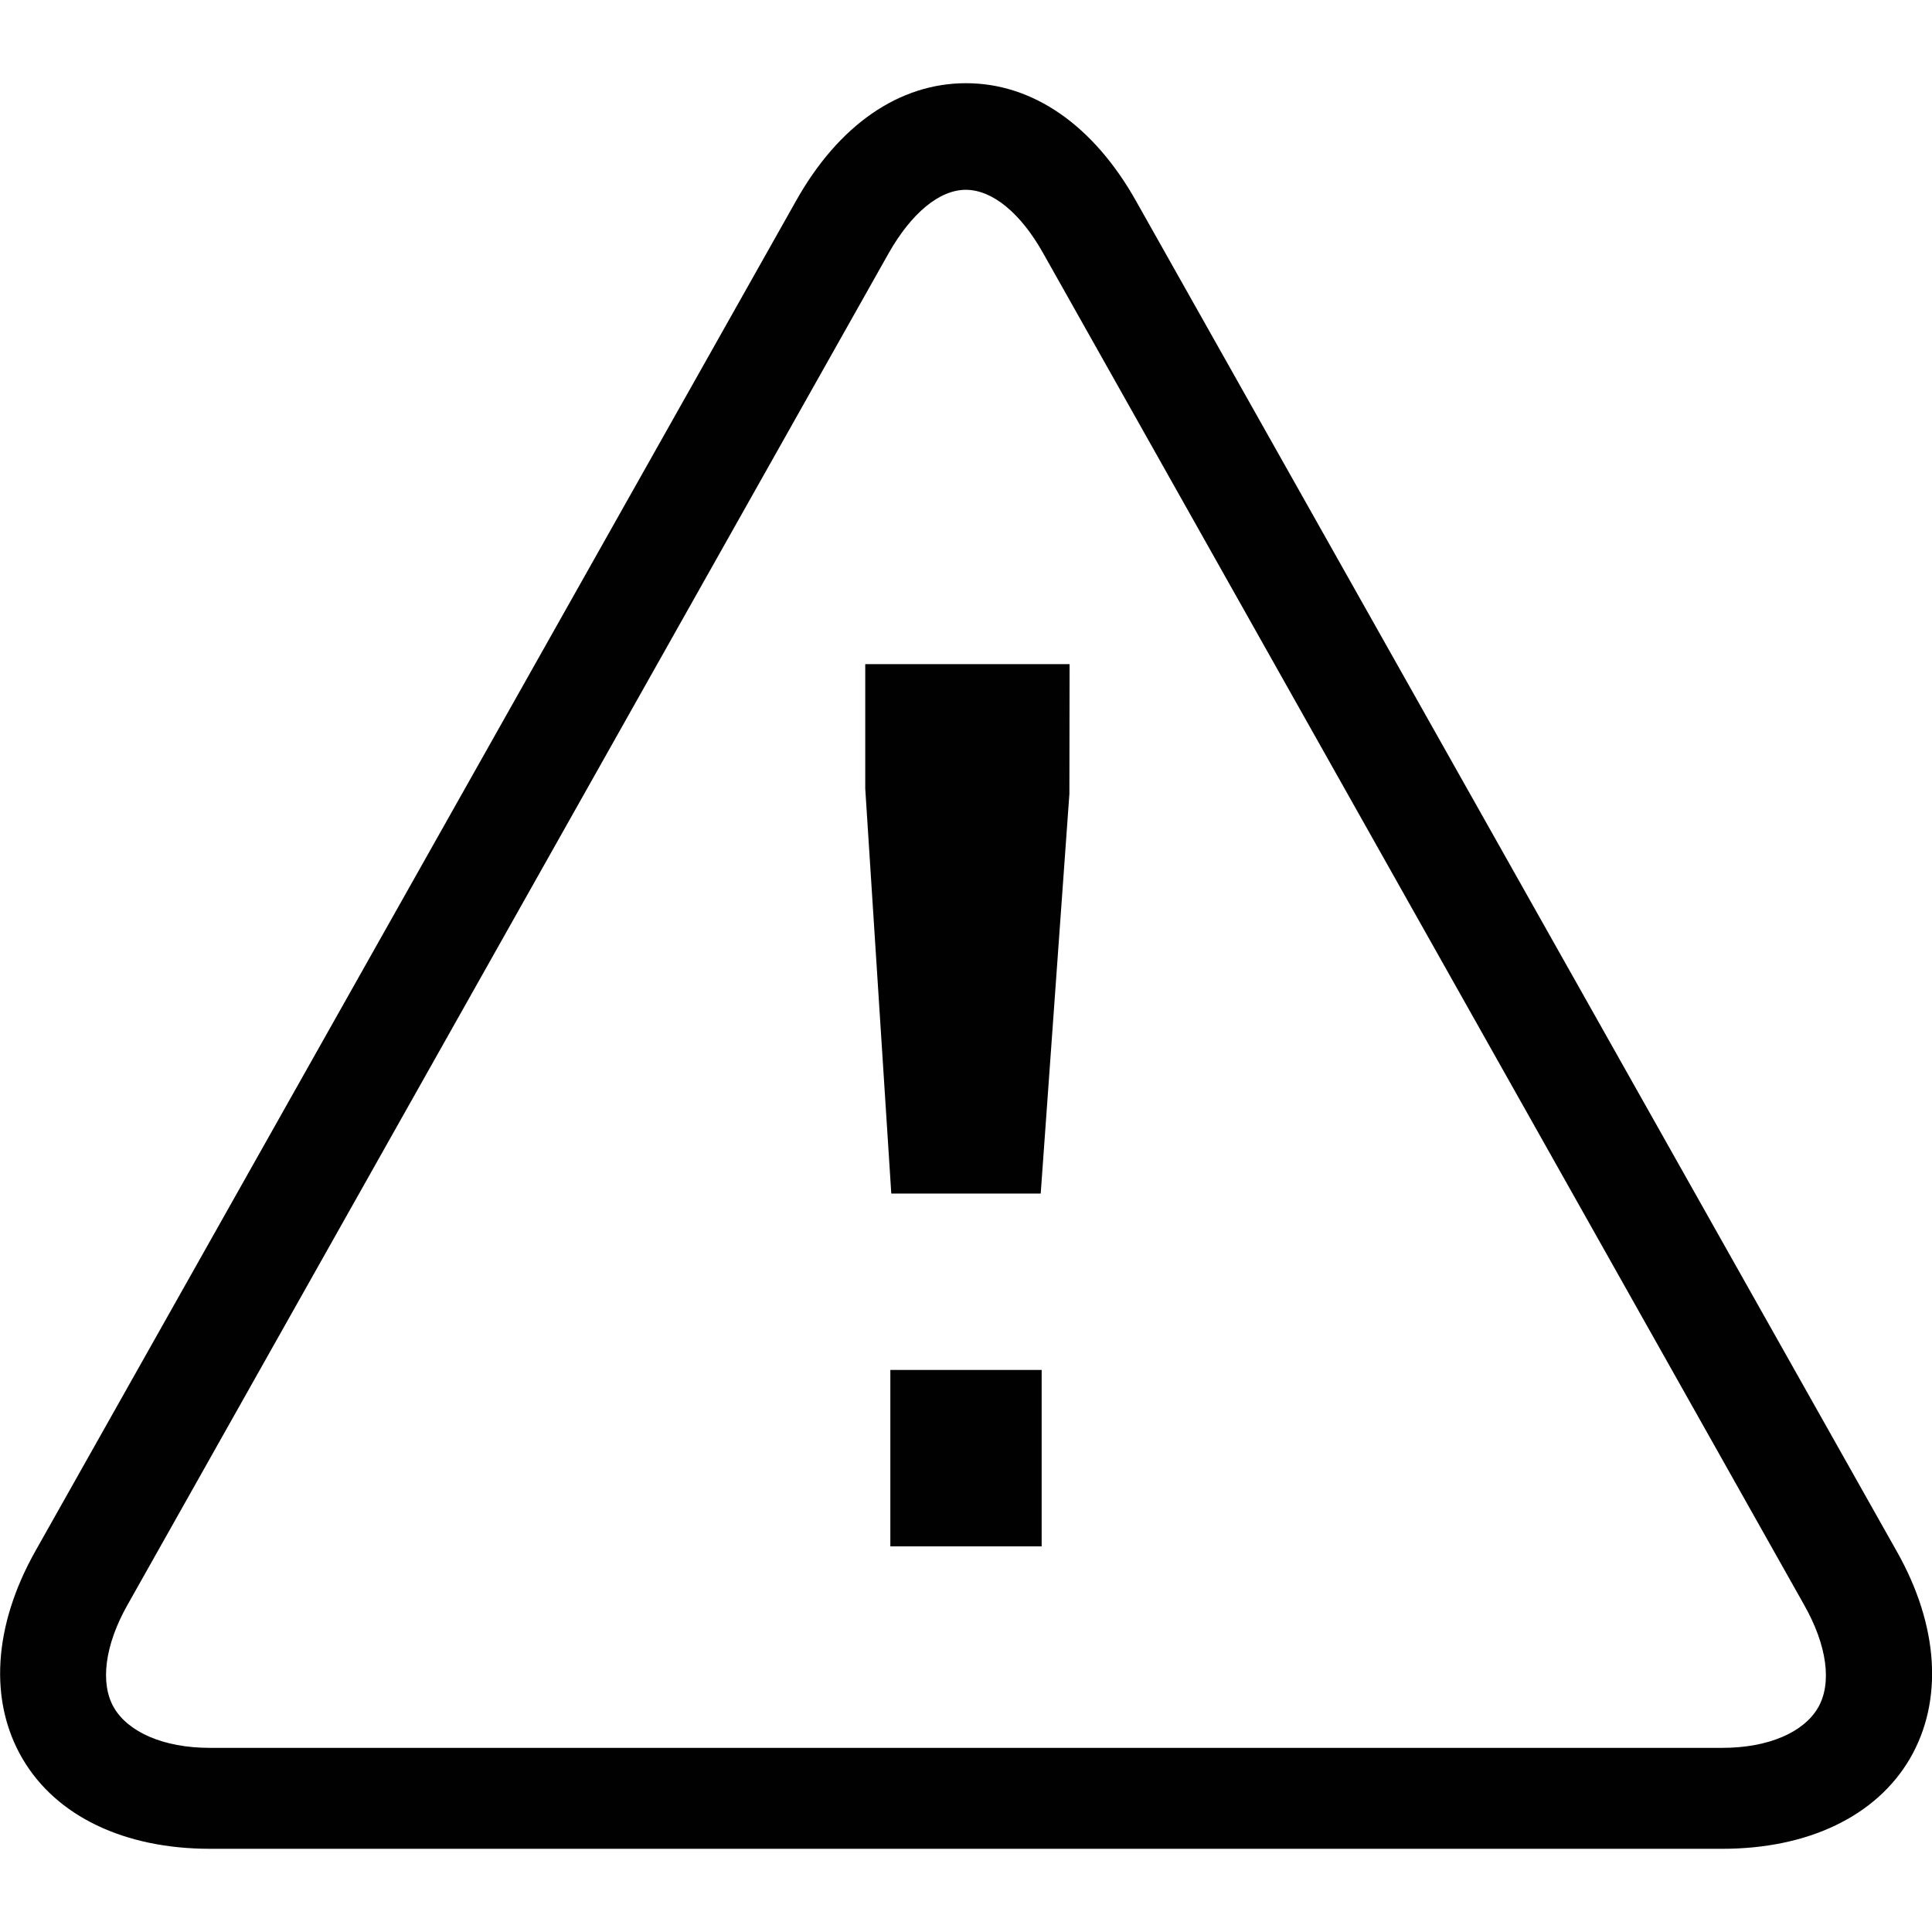
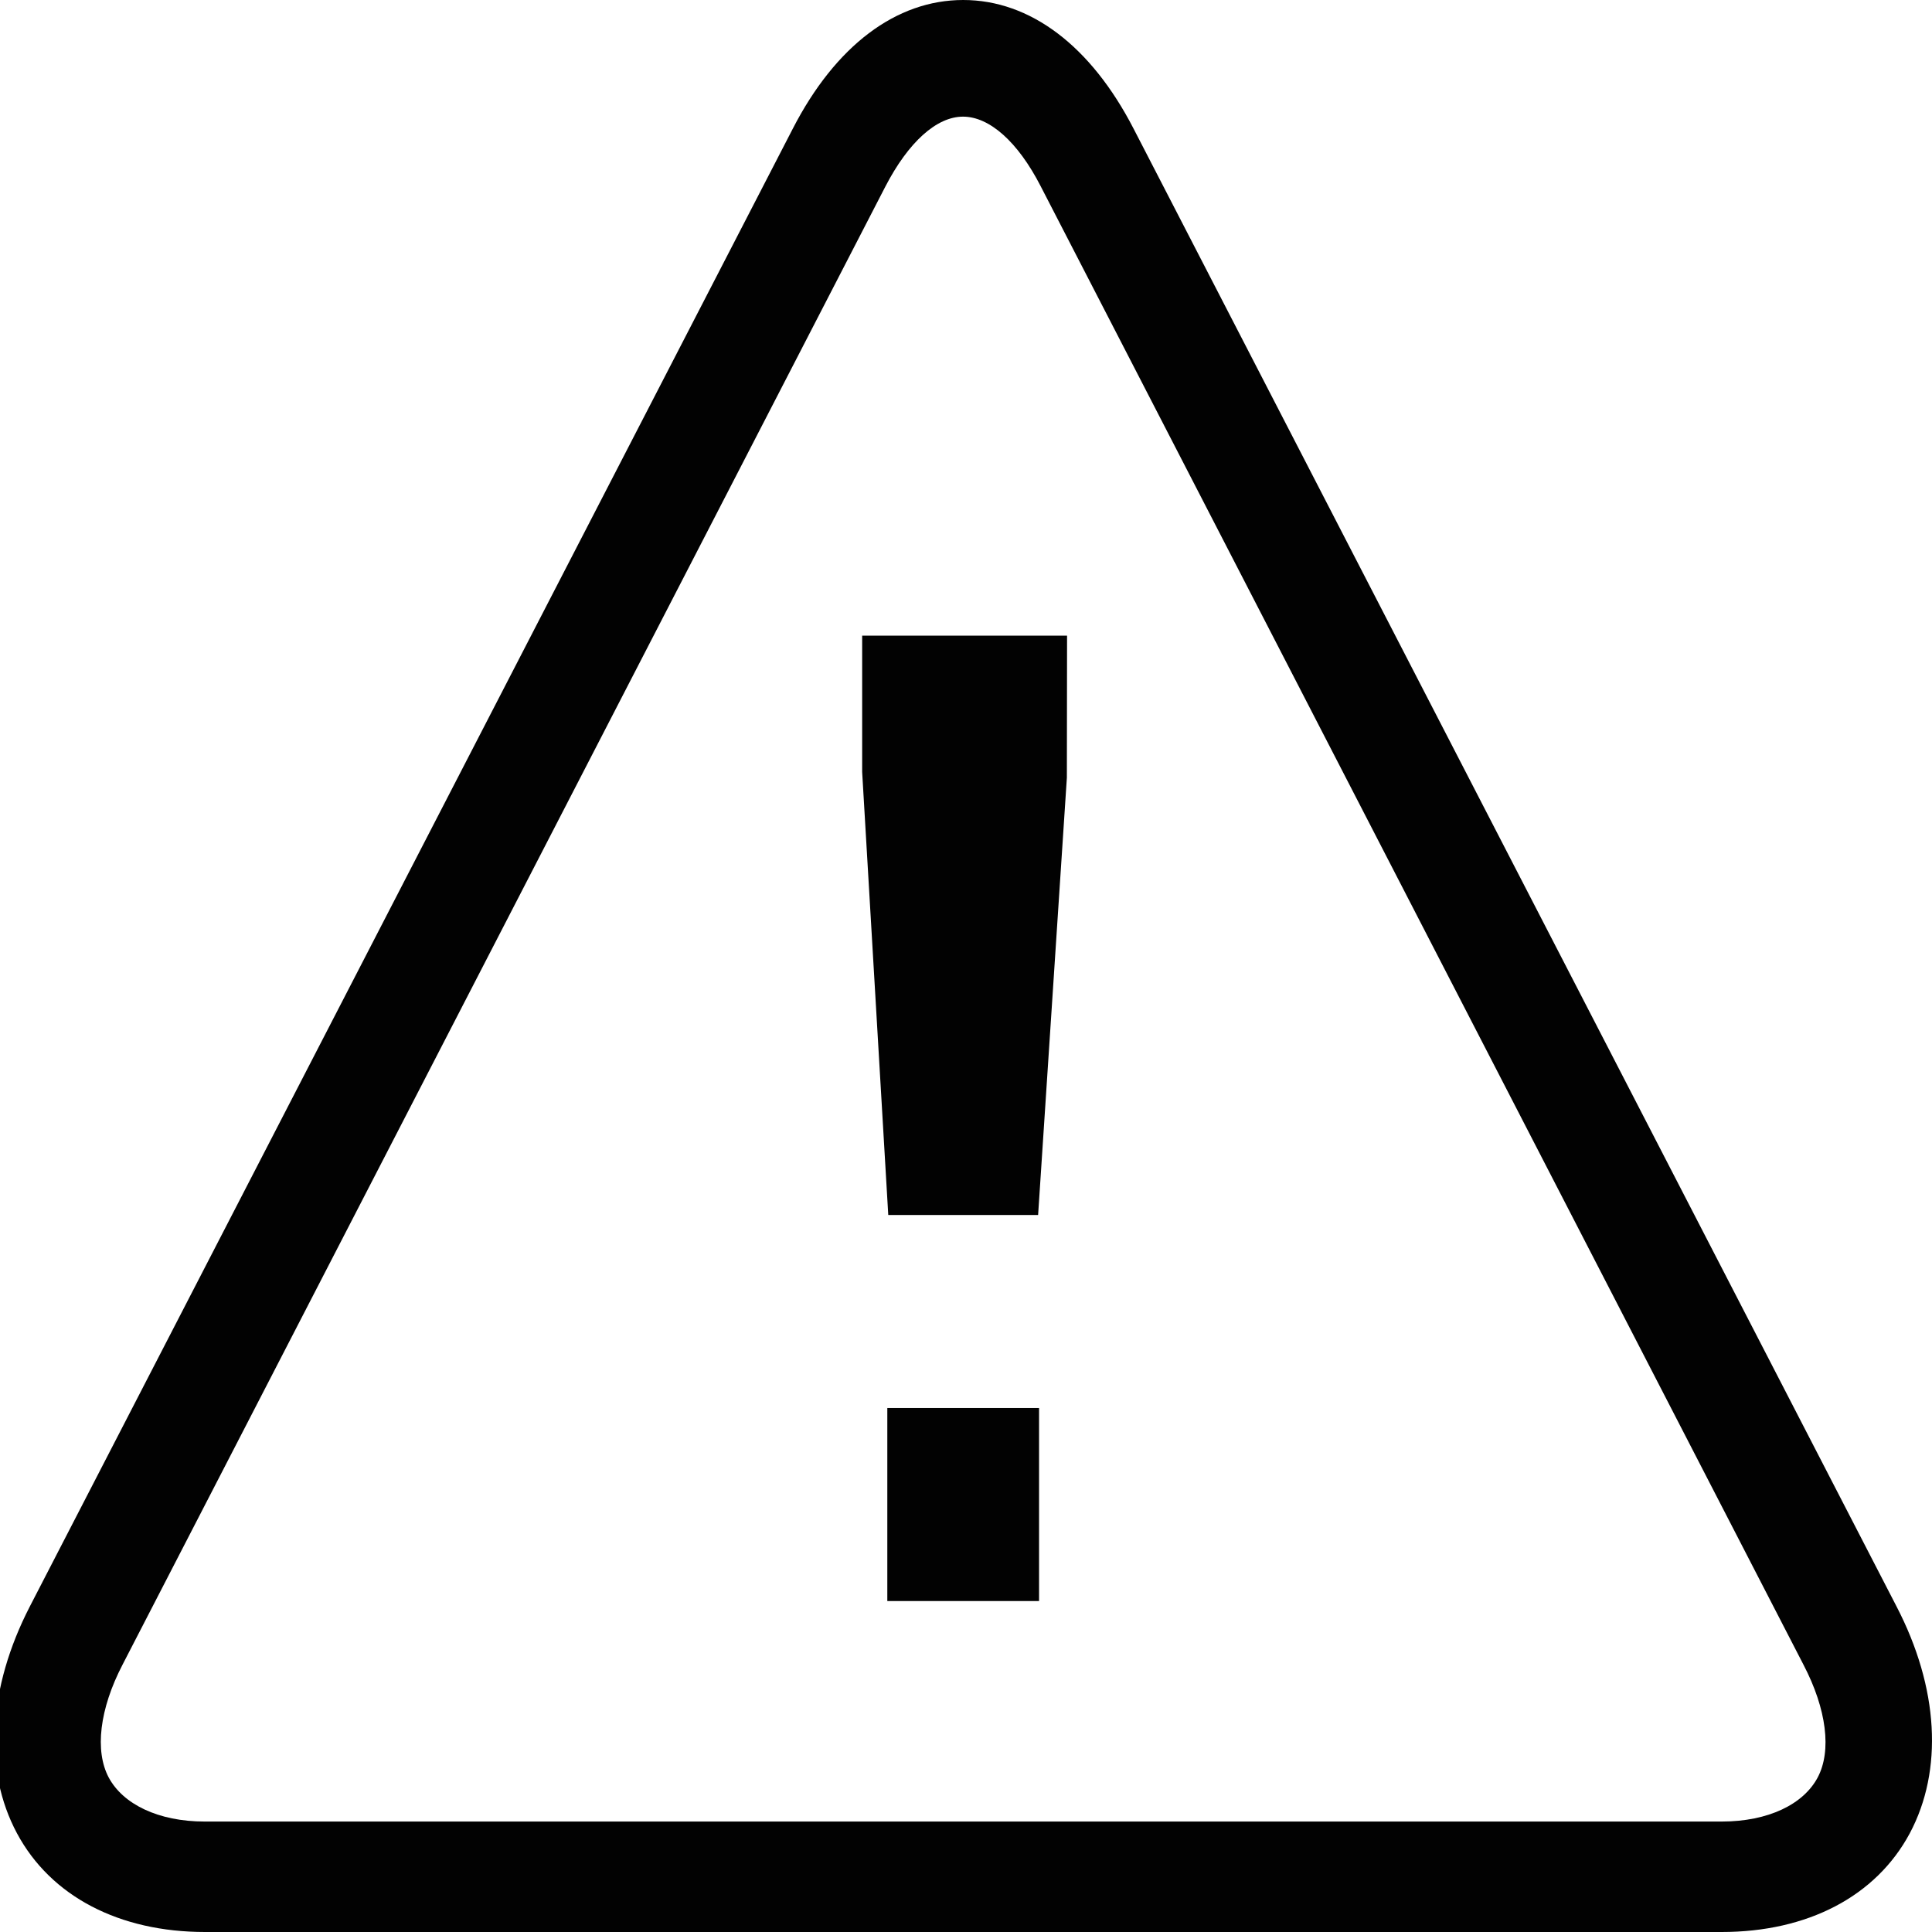
- <svg xmlns="http://www.w3.org/2000/svg" viewBox="0 0 1024 1024" enable-background="new 0 0 1024 1024">
-   <style type="text/css">.st0{fill:#010101;}</style>
-   <path id="XMLID_9_" class="st0" d="M1005.3 822.2l-403.2-715.7c-22.6-40.2-54.7-62.4-90.1-62.4s-67.5 22.1-90.1 62.4l-403.2 715.7c-22.2 39.5-24.7 79.3-6.8 109.9s54.1 47.8 99.4 47.8h801.6c45.3 0 81.5-17.2 99.4-47.8 17.8-30.6 15.3-70.5-7-109.9zm-41.7 82.9c-7.5 12.9-26 21.3-50.8 21.3h-801.6c-24.8 0-43.3-8.5-50.8-21.3-7.5-12.9-4.9-33.2 7.3-54.7l403.2-716c12.1-21.4 27-33.8 41-33.8s29 12.2 41 33.6l403.2 716.2c12.3 21.6 15 41.8 7.5 54.7z" />
-   <path id="XMLID_2_" class="st0" d="M458.6 418l13.8 214.6h79.2l15.2-211.8.1-68.8h-108.3z" />
-   <path id="XMLID_1_" class="st0" d="M471.9 726.1h80.2v93.5h-80.2z" />
+ <svg xmlns="http://www.w3.org/2000/svg" version="1.0" id="Layer_1" x="0px" y="0px" width="1024px" height="1024px" viewBox="0 0 1024 1024" enable-background="new 0 0 1024 1024" xml:space="preserve">
+   <path id="XMLID_9_" fill="#020202" d="M1005.198,851.438L600.864,68.282C578.199,24.293,546.01,0,510.511,0  c-35.5,0-67.689,24.183-90.354,68.282L15.822,851.438C-6.44,894.658-8.946,938.213,9.005,971.695  c17.949,33.485,54.25,52.305,99.678,52.305h803.856c45.427,0,81.729-18.819,99.679-52.305  C1030.068,938.213,1027.562,894.551,1005.198,851.438L1005.198,851.438z M963.382,942.15c-7.521,14.117-26.074,23.309-50.945,23.309  H108.583c-24.869,0-43.422-9.303-50.942-23.309c-7.522-14.116-4.914-36.328,7.319-59.855L469.294,98.811  c12.135-23.417,27.077-36.986,41.117-36.986c14.038,0,29.081,13.351,41.114,36.768L955.86,882.295  C968.194,905.93,970.901,928.034,963.382,942.15z" />
+   <path id="XMLID_2_" fill="#020202" d="M456.96,409.143l13.839,234.826h79.422l15.242-231.766l0.101-75.282H456.96V409.143z" />
+   <path id="XMLID_1_" fill="#020202" d="M470.296,746.278h80.426v102.312h-80.426V746.278z" />
</svg>
